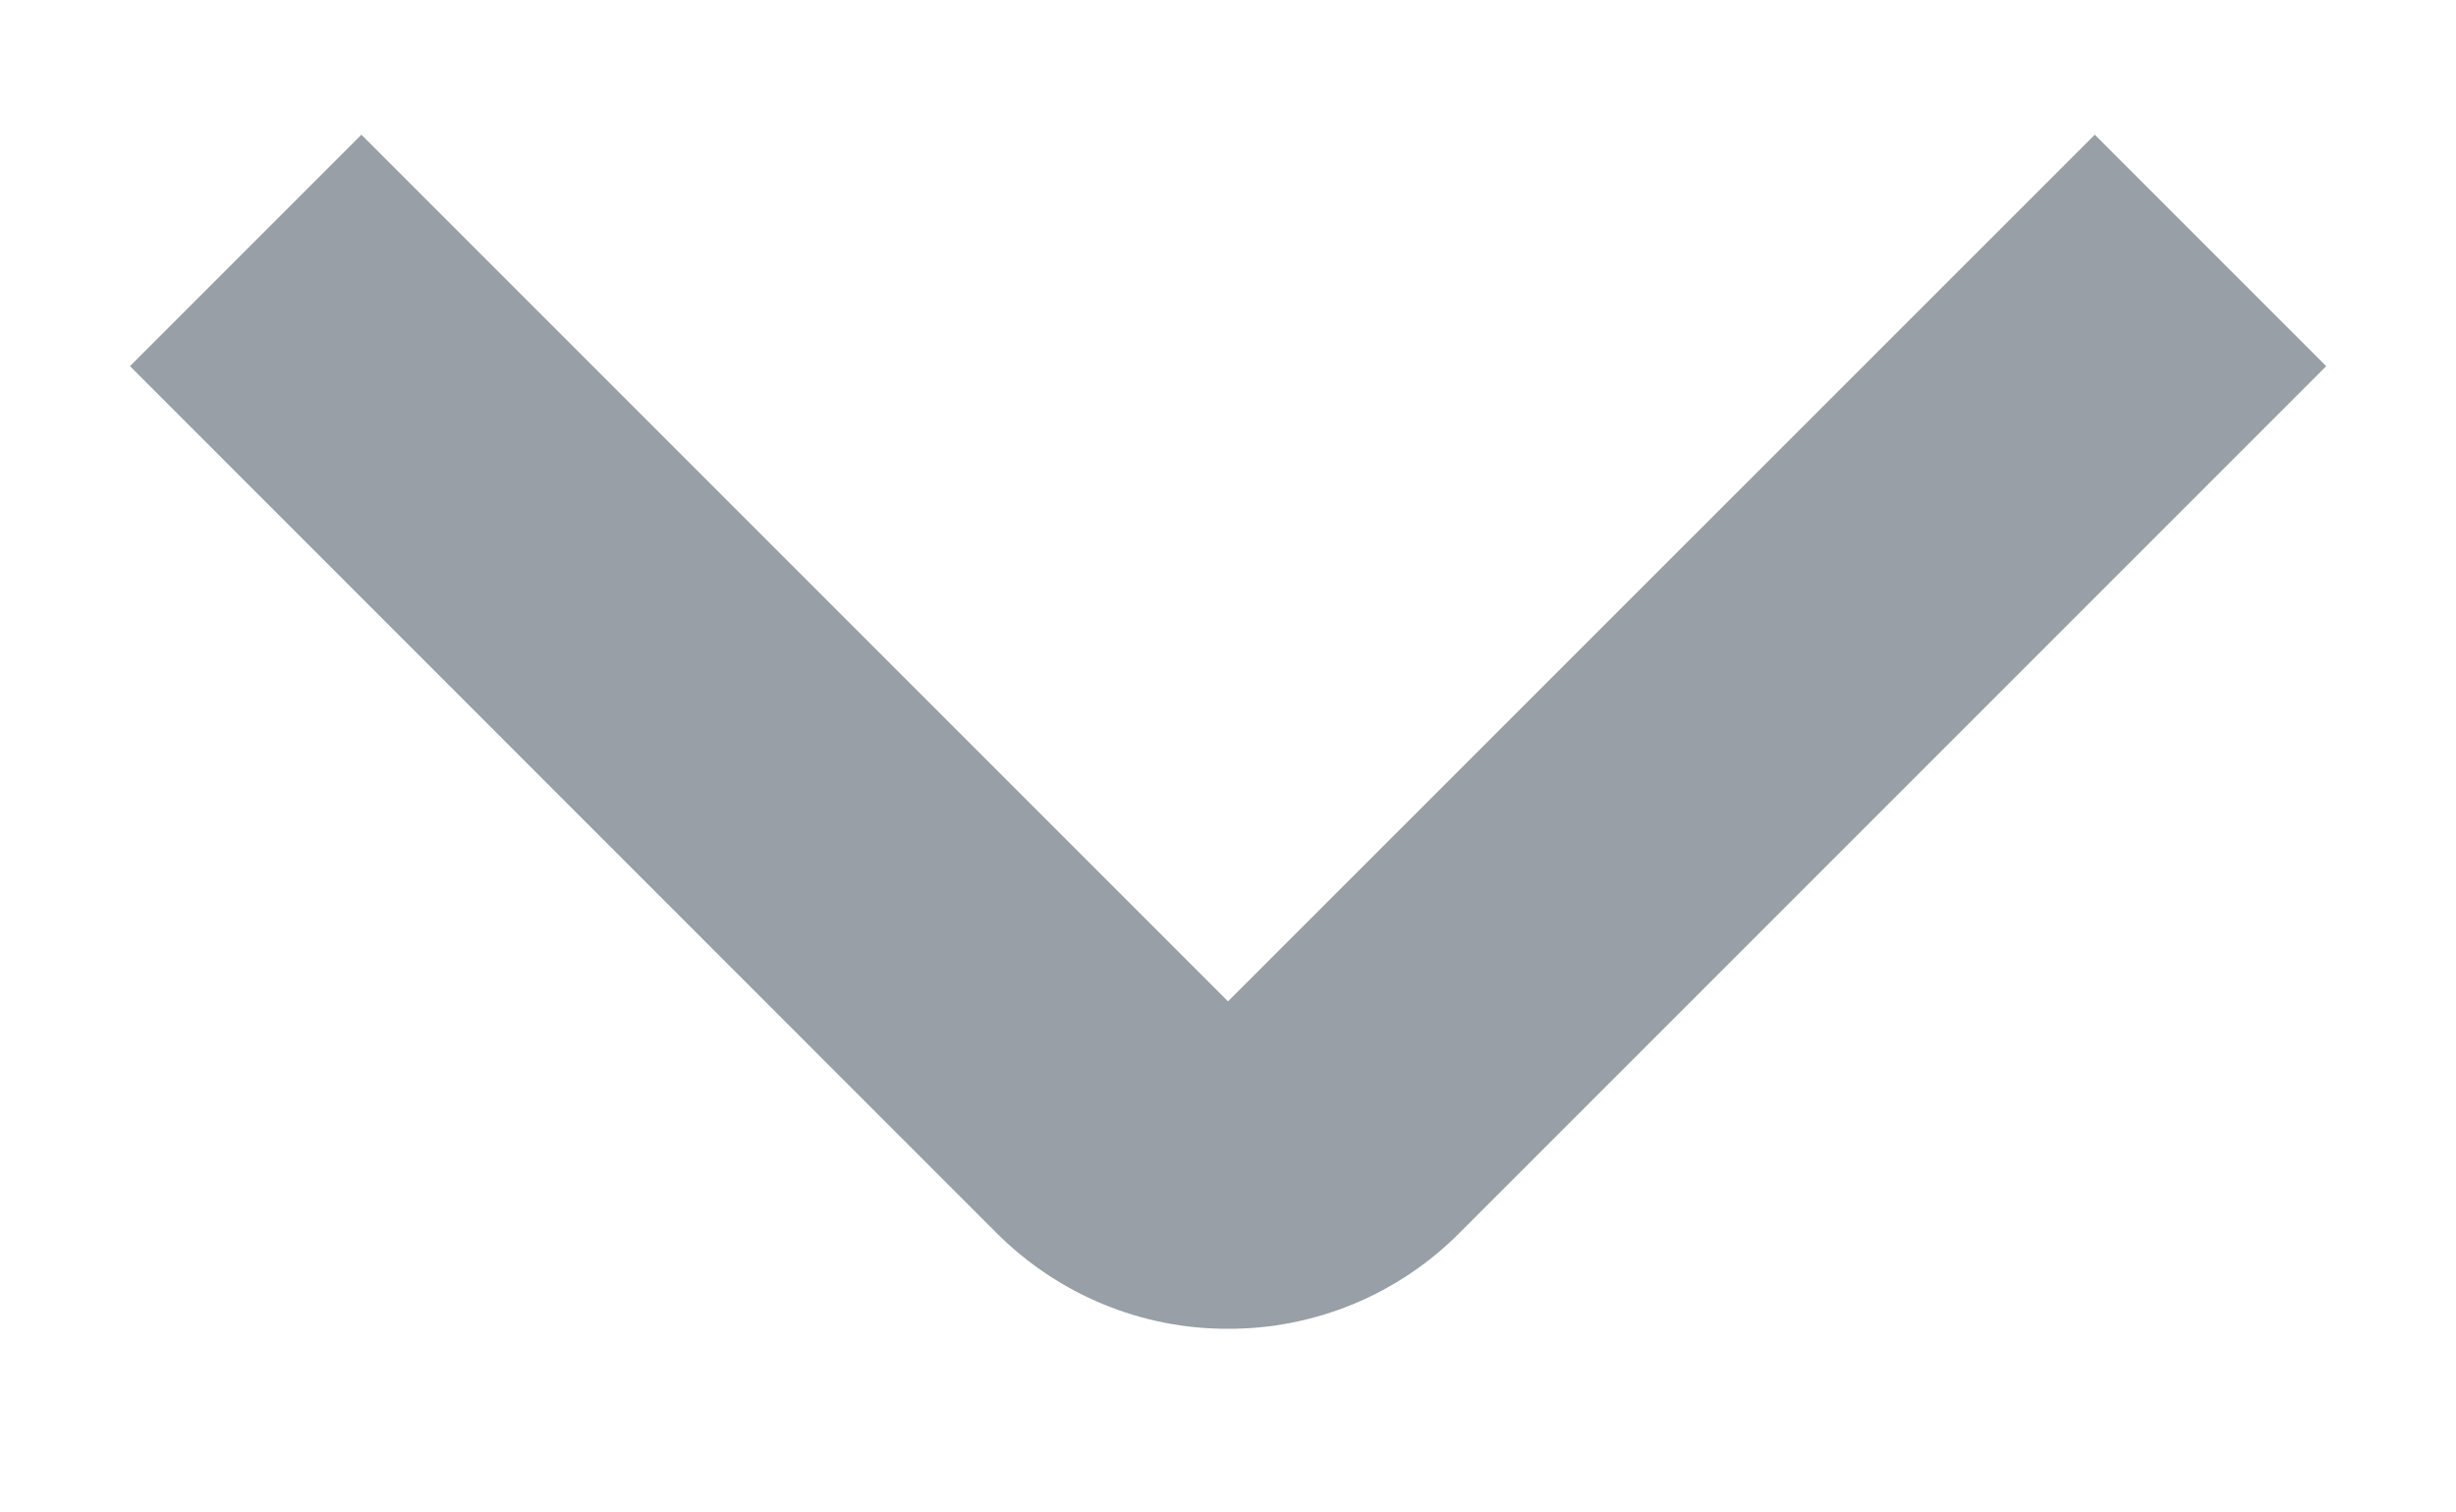
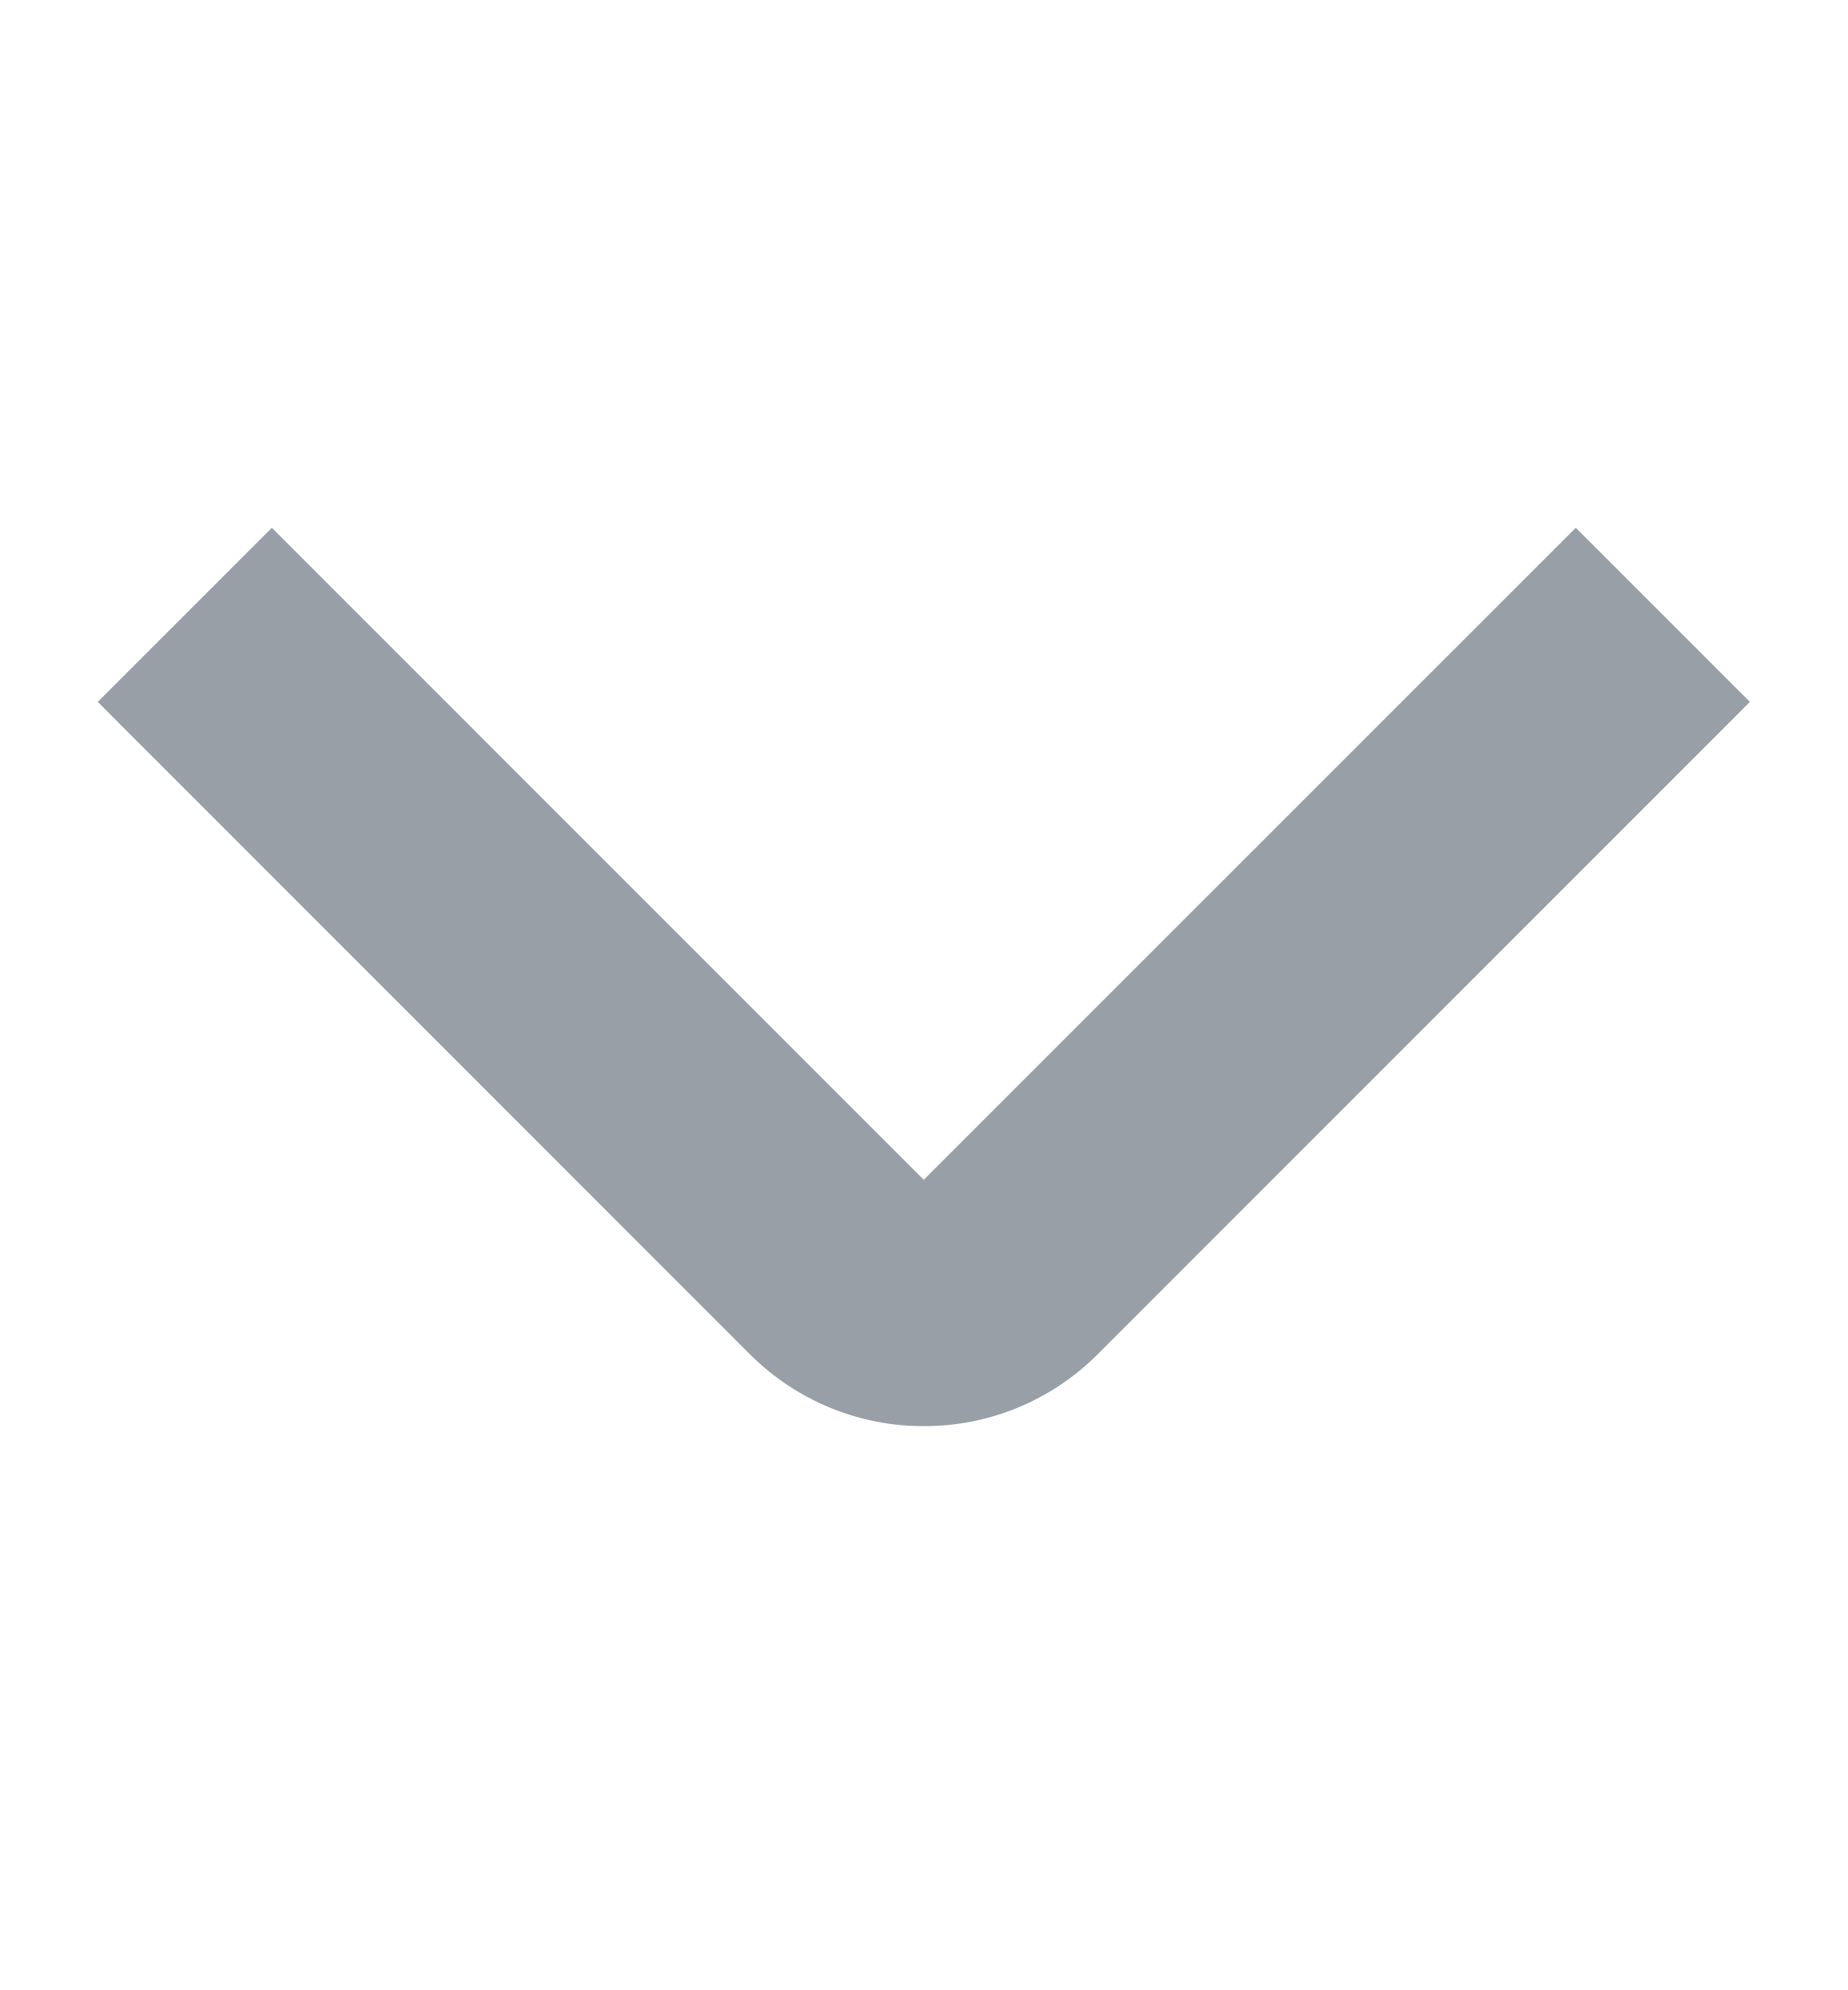
- <svg xmlns="http://www.w3.org/2000/svg" width="13" height="8" viewBox="0 0 13 8" fill="none">
-   <path d="M6.5 7.033C6.273 7.034 6.047 6.989 5.837 6.902C5.627 6.815 5.436 6.687 5.275 6.526L0.688 1.938L1.913 0.713L6.5 5.3L11.088 0.713L12.313 1.938L7.726 6.525C7.565 6.687 7.374 6.815 7.164 6.902C6.953 6.989 6.728 7.034 6.5 7.033Z" fill="#989FA6" />
+ <svg xmlns="http://www.w3.org/2000/svg" width="13" height="14" viewBox="0 0 13 14" fill="none">
+   <path d="M6.5 10.033C6.273 10.034 6.047 9.989 5.837 9.902C5.627 9.815 5.436 9.687 5.275 9.526L0.688 4.938L1.913 3.713L6.5 8.3L11.088 3.713L12.313 4.938L7.726 9.525C7.565 9.687 7.374 9.815 7.164 9.902C6.953 9.989 6.728 10.034 6.5 10.033Z" fill="#989FA6" />
</svg>
